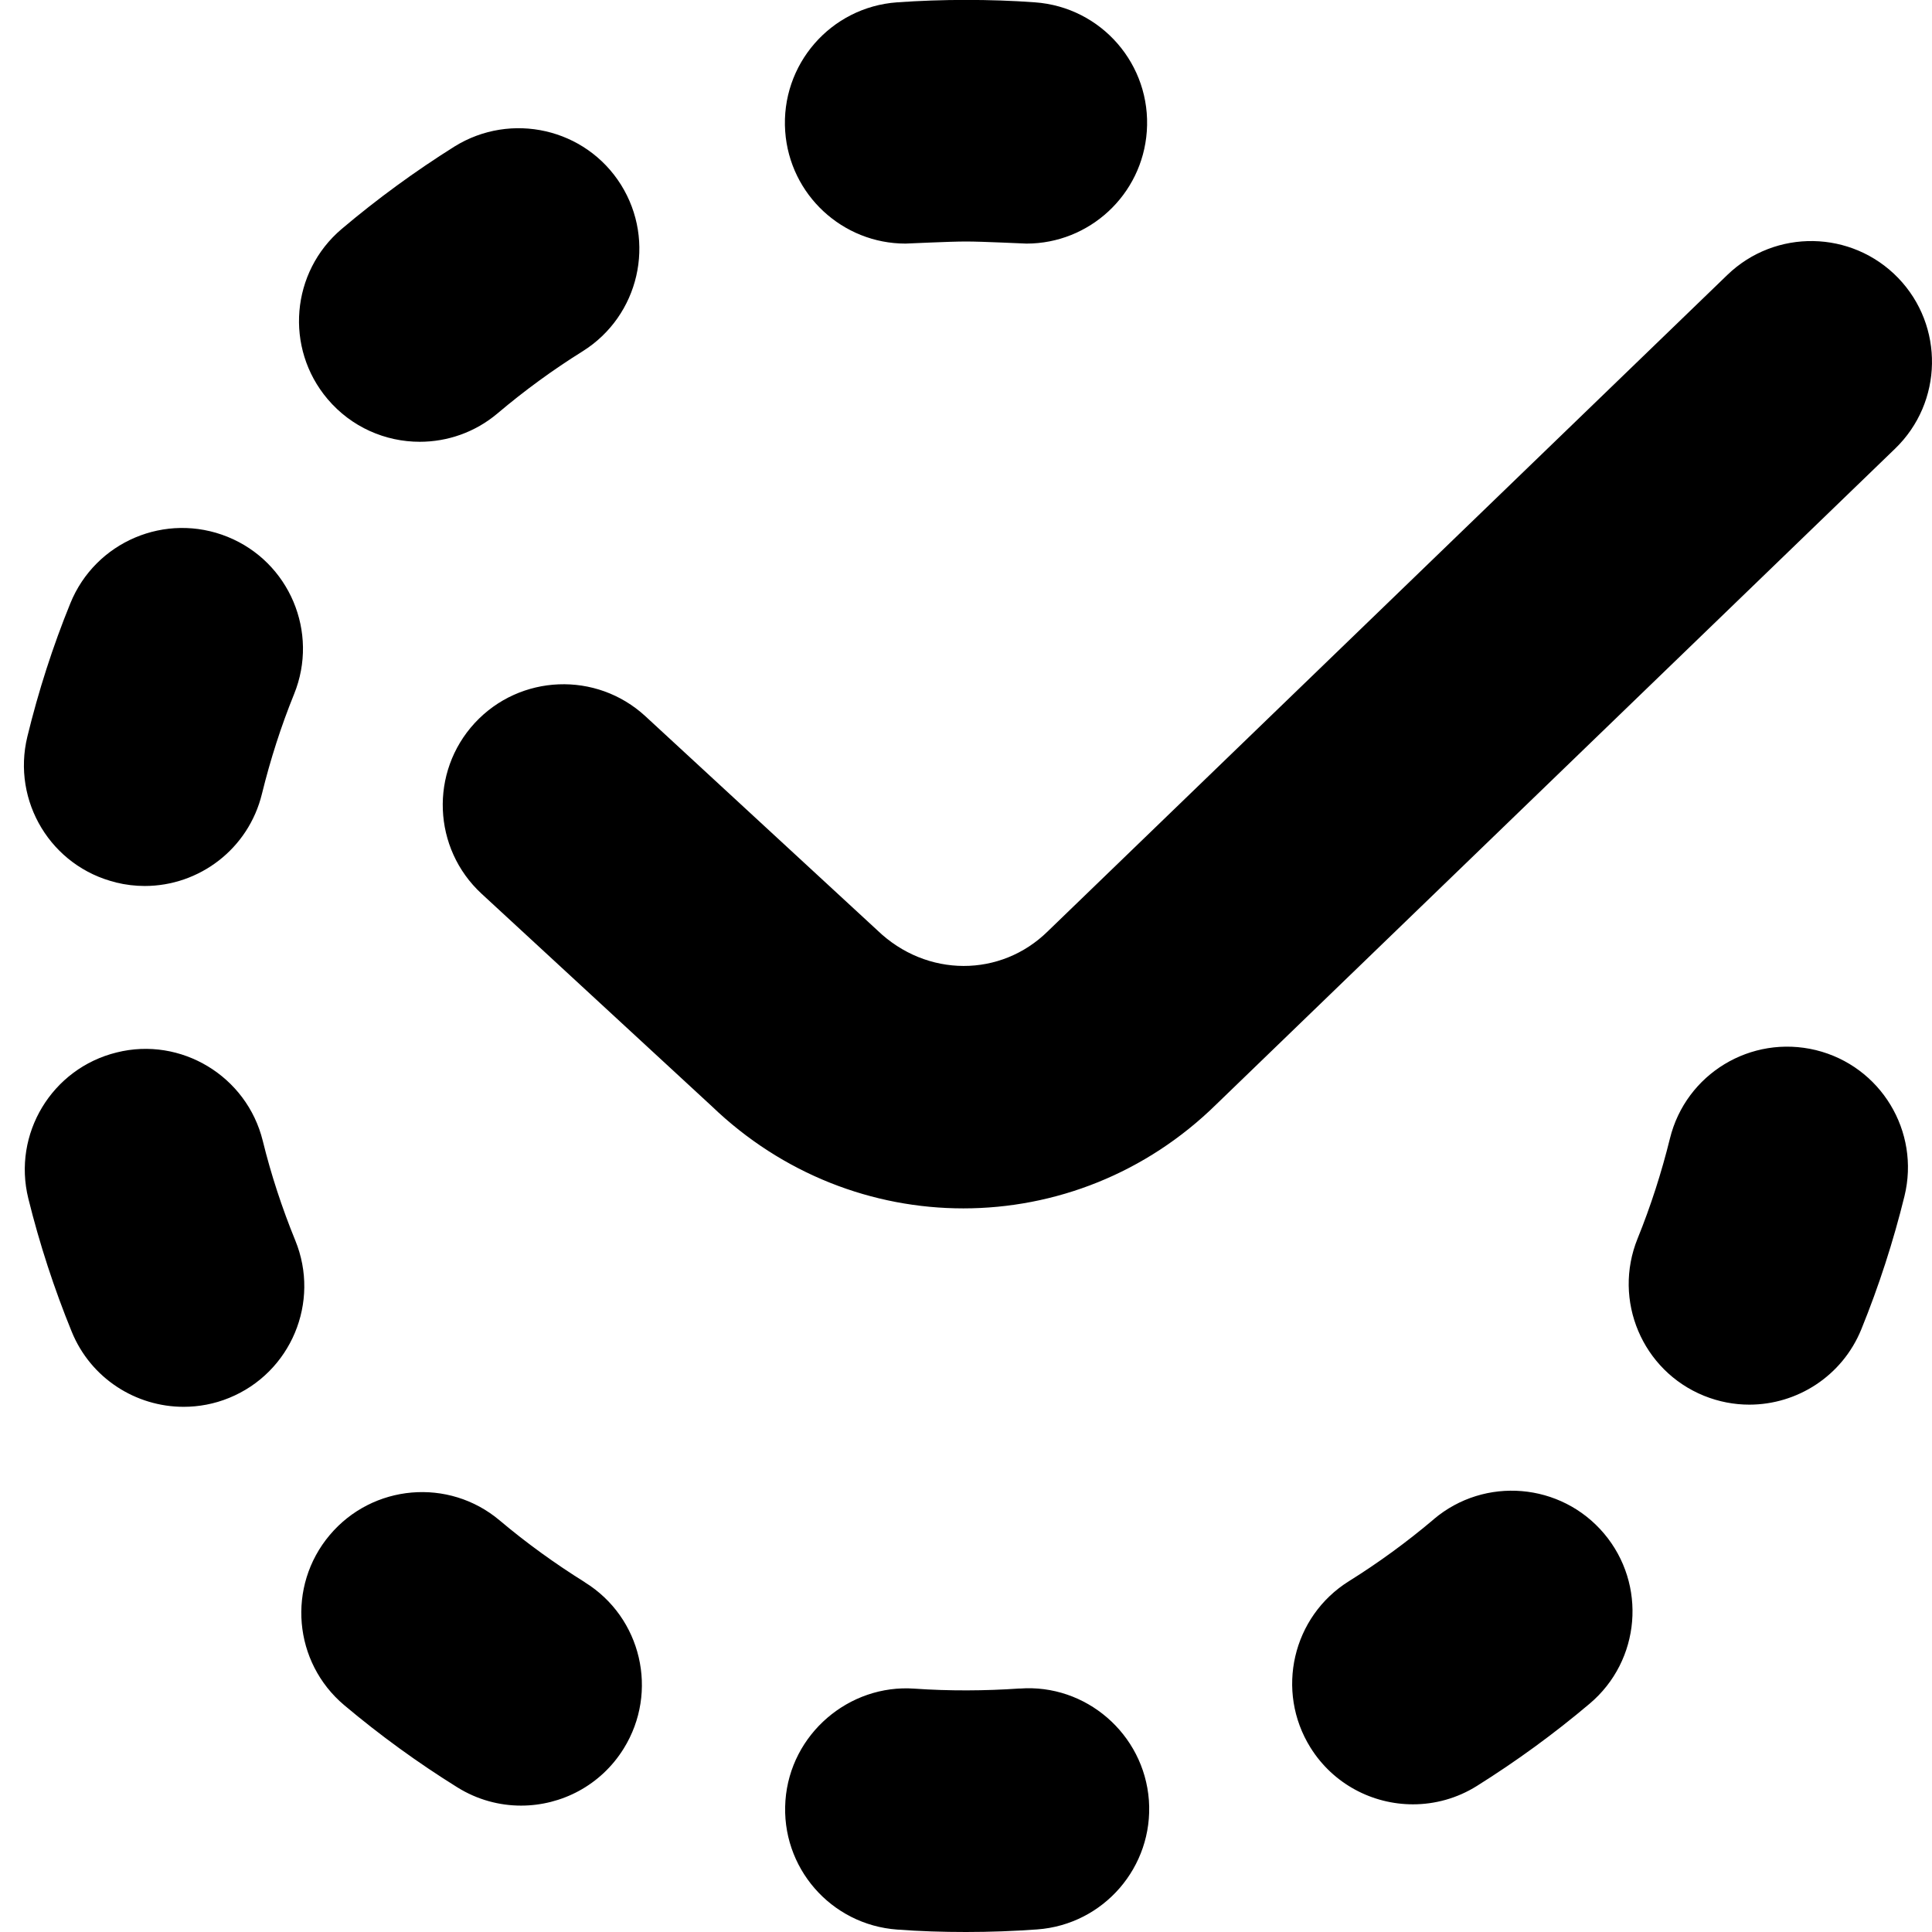
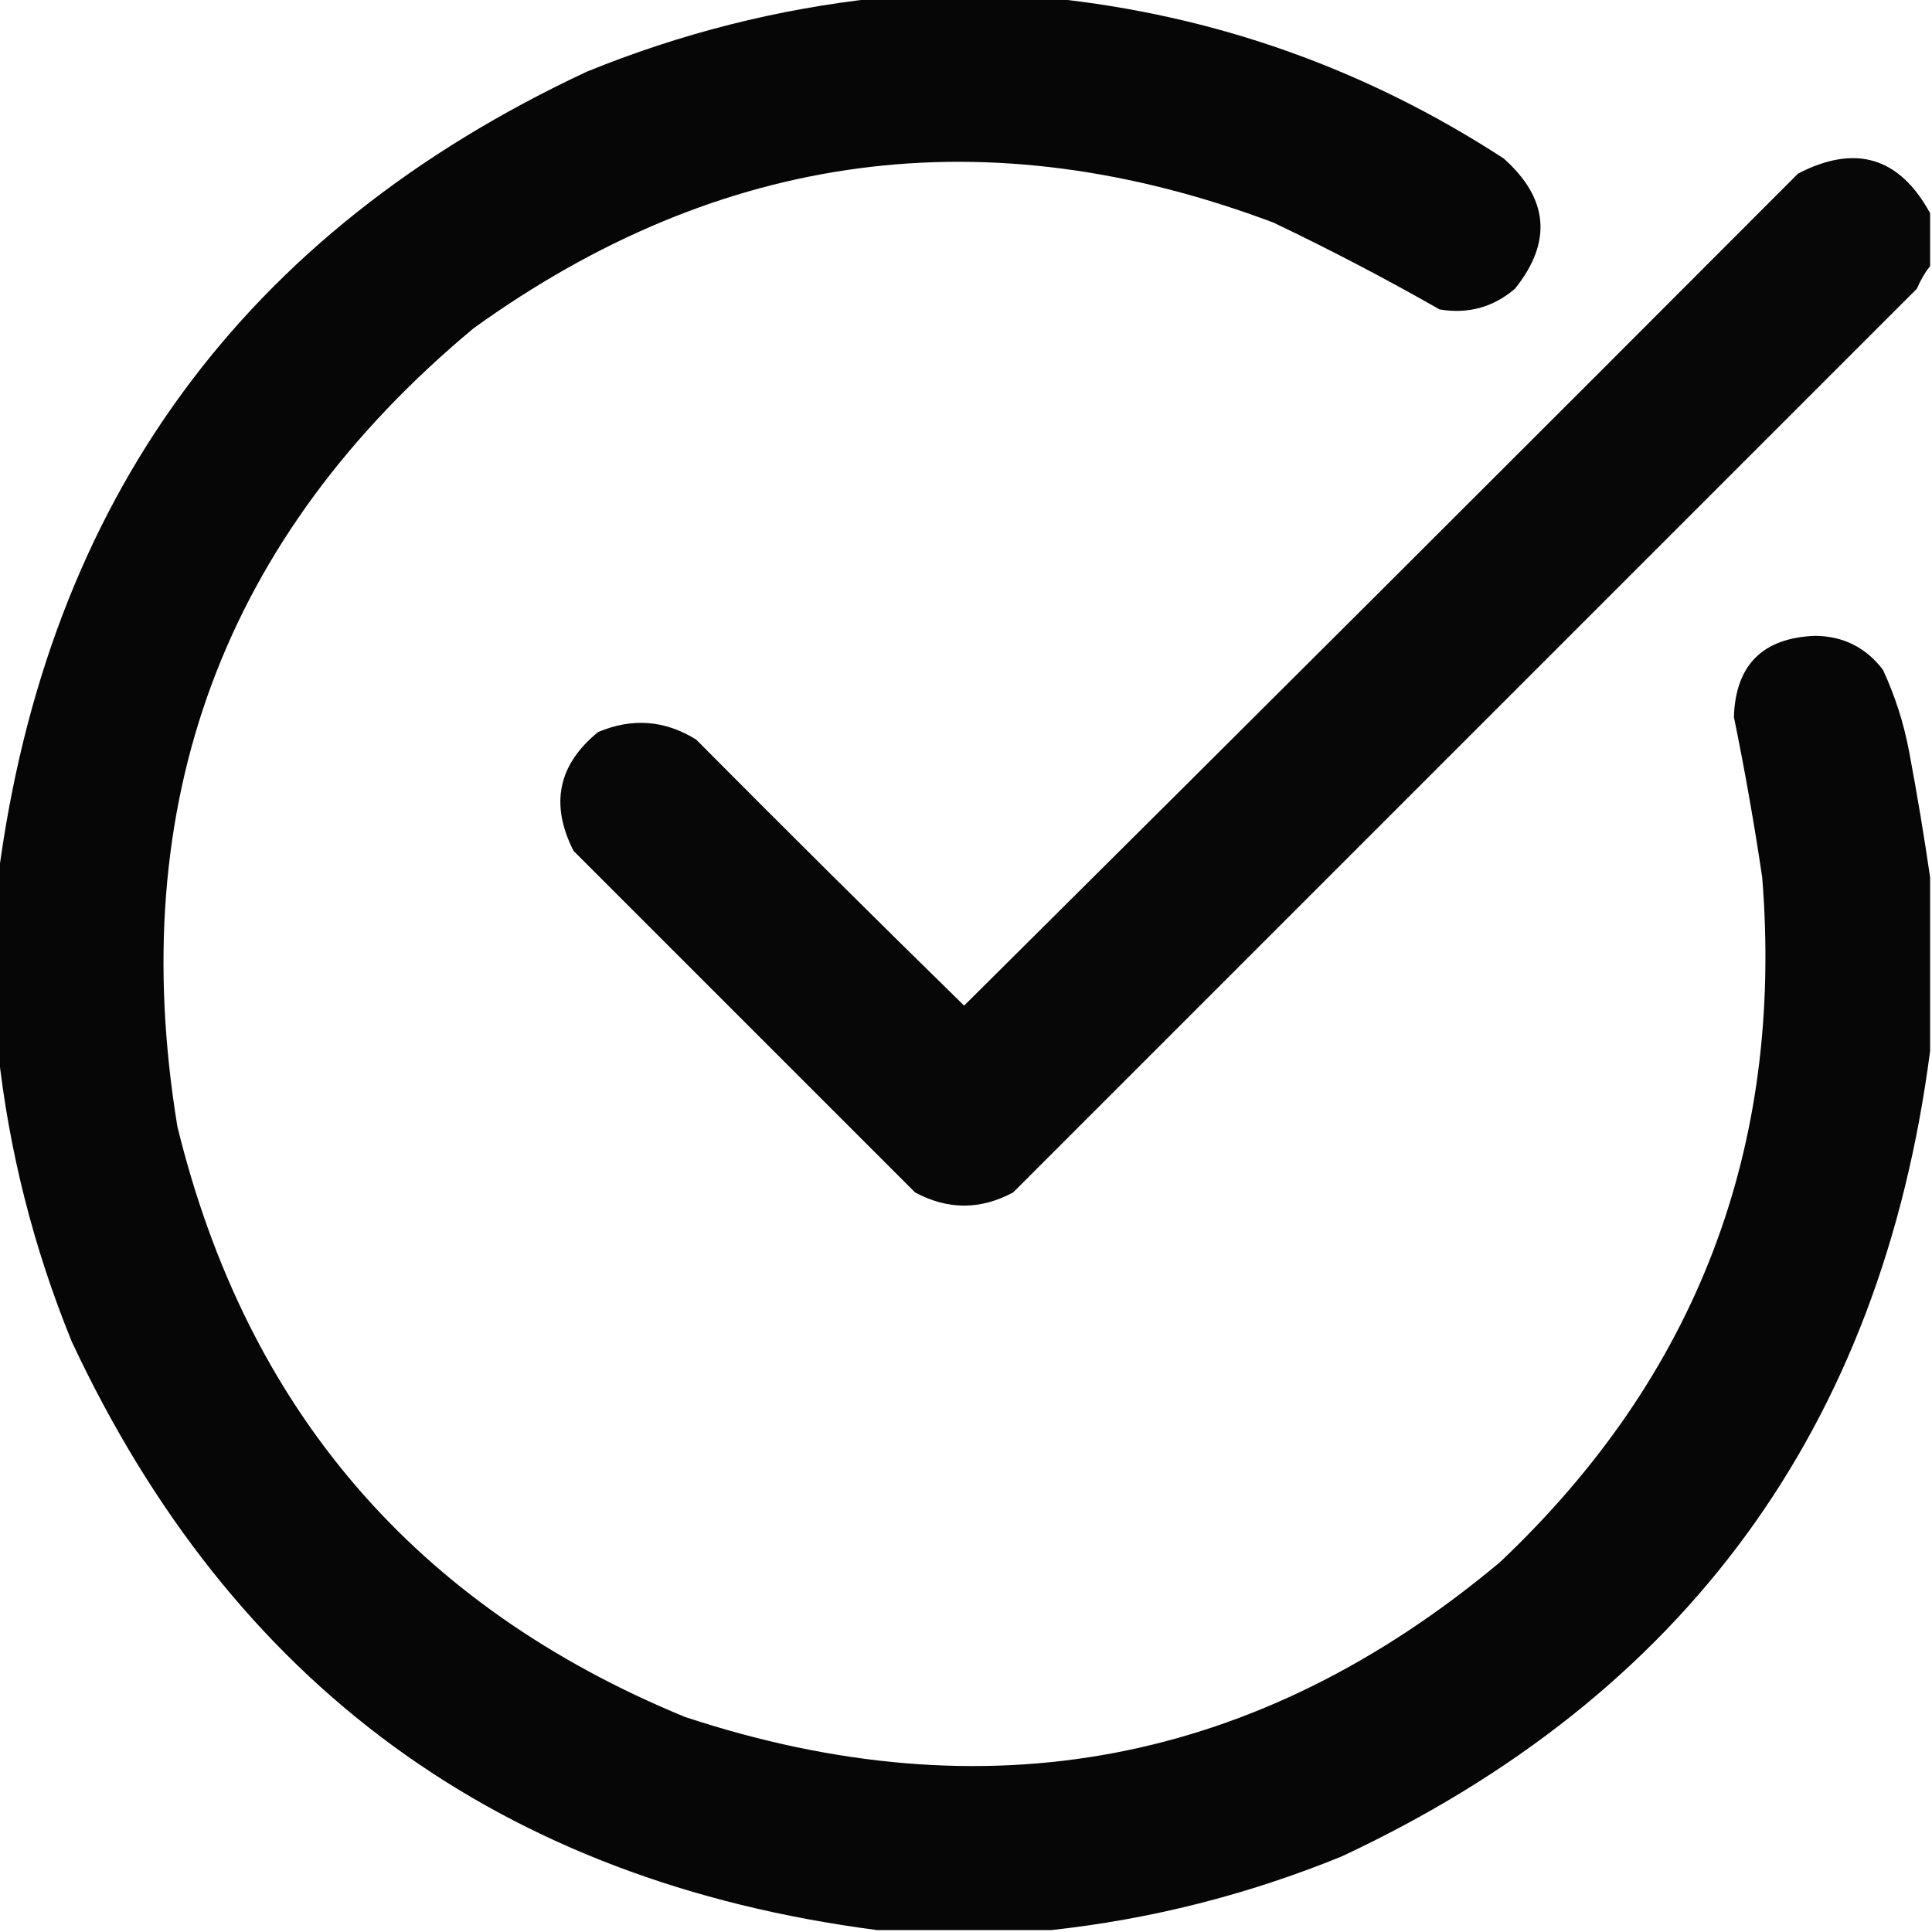
- <svg xmlns="http://www.w3.org/2000/svg" id="Layer_1" data-name="Layer 1" viewBox="0 0 24 24">
-   <path d="M23.542,5.573L15.112,13.716c-.876,.862-2.009,1.295-3.145,1.295-1.122,0-2.246-.423-3.127-1.271l-2.858-2.638c-.608-.562-.646-1.511-.085-2.12,.563-.609,1.512-.645,2.12-.085l2.882,2.66c.613,.59,1.535,.586,2.118,.011L21.458,3.415c.596-.575,1.545-.558,2.121,.037,.575,.596,.559,1.545-.037,2.121Zm-18.328-.085c.342,0,.687-.116,.968-.354,.332-.281,.688-.541,1.057-.771,.701-.44,.914-1.366,.475-2.068-.44-.702-1.366-.911-2.068-.475-.489,.307-.96,.651-1.4,1.023-.633,.535-.712,1.481-.177,2.114,.297,.351,.72,.531,1.146,.531Zm-1.546,9.921c-.164-.402-.301-.818-.404-1.238-.199-.805-1.017-1.297-1.815-1.097-.805,.198-1.296,1.012-1.097,1.815,.139,.562,.32,1.118,.539,1.654,.237,.581,.798,.933,1.39,.933,.188,0,.381-.035,.566-.111,.767-.313,1.135-1.189,.821-1.956ZM1.442,10.963c.12,.029,.239,.043,.356,.043,.676,0,1.289-.459,1.456-1.145,.104-.423,.237-.839,.399-1.238,.312-.768-.058-1.643-.825-1.954-.771-.312-1.643,.06-1.954,.825-.218,.535-.397,1.093-.534,1.656-.196,.806,.297,1.617,1.102,1.812ZM11.248,3.026c.036,0,.535-.026,.752-.026s.716,.026,.752,.026c.779,0,1.438-.604,1.494-1.394,.059-.827-.563-1.544-1.39-1.603-.283-.021-.569-.03-.856-.03s-.573,.01-.856,.03c-.826,.059-1.448,.775-1.39,1.603,.056,.79,.715,1.394,1.494,1.394Zm11.31,10.019c-.807-.196-1.617,.295-1.814,1.1-.104,.421-.238,.838-.401,1.24-.312,.768,.058,1.643,.825,1.954,.186,.075,.376,.11,.563,.11,.593,0,1.154-.354,1.391-.936,.218-.536,.398-1.093,.536-1.654,.197-.805-.295-1.616-1.1-1.814Zm-4.746,5.827c-.333,.282-.688,.541-1.055,.77-.702,.438-.916,1.364-.478,2.067,.284,.455,.773,.705,1.273,.705,.271,0,.547-.073,.794-.228,.488-.306,.96-.649,1.402-1.023,.633-.535,.712-1.481,.177-2.114-.534-.631-1.481-.712-2.114-.177Zm-10.547,.783c-.367-.229-.724-.486-1.057-.767-.634-.535-1.581-.451-2.113,.182-.533,.634-.452,1.58,.182,2.113,.443,.373,.917,.717,1.406,1.021,.246,.153,.52,.226,.79,.226,.501,0,.991-.251,1.275-.709,.437-.704,.221-1.629-.483-2.065Zm5.402,1.32c-.431,.03-.876,.032-1.307,.002-.812-.058-1.543,.563-1.603,1.39s.562,1.544,1.39,1.603c.281,.021,.565,.03,.853,.03,.297,0,.592-.011,.884-.032,.826-.06,1.447-.778,1.388-1.604-.061-.826-.786-1.45-1.604-1.388Z" />
+ <svg xmlns="http://www.w3.org/2000/svg" version="1.1" width="512px" height="512px" style="shape-rendering:geometricPrecision; text-rendering:geometricPrecision; image-rendering:optimizeQuality; fill-rule:evenodd; clip-rule:evenodd">
+   <g>
+     <path style="opacity:0.973" fill="#000000" d="M 232.5,-0.5 C 247.833,-0.5 263.167,-0.5 278.5,-0.5C 321.869,4.013 361.869,18.179 398.5,42C 410.41,52.608 411.41,64.108 401.5,76.5C 395.725,81.445 389.058,83.278 381.5,82C 367.148,73.823 352.482,66.157 337.5,59C 261.686,30.476 191.019,39.809 125.5,87C 59.137,142.283 32.971,212.783 47,298.5C 65.318,373.483 110.152,425.65 181.5,455C 261.319,481.368 333.319,467.701 397.5,414C 449.591,364.748 472.757,304.248 467,232.5C 464.883,218.249 462.383,204.082 459.5,190C 459.951,176.215 467.118,169.048 481,168.5C 488.463,168.565 494.463,171.565 499,177.5C 502.258,184.528 504.591,191.861 506,199.5C 508.083,210.602 509.916,221.602 511.5,232.5C 511.5,247.833 511.5,263.167 511.5,278.5C 498.551,378.271 446.551,449.438 355.5,492C 330.622,502.136 304.955,508.636 278.5,511.5C 263.167,511.5 247.833,511.5 232.5,511.5C 132.727,498.549 61.56,446.549 19,355.5C 8.864,330.621 2.364,304.954 -0.5,278.5C -0.5,263.167 -0.5,247.833 -0.5,232.5C 12.449,132.729 64.449,61.562 155.5,19C 180.379,8.864 206.046,2.364 232.5,-0.5 Z" />
+   </g>
+   <g>
+     <path style="opacity:0.972" fill="#000000" d="M 511.5,56.5 C 511.5,61.167 511.5,65.833 511.5,70.5C 510.108,72.273 508.941,74.273 508,76.5C 428.167,156.333 348.333,236.167 268.5,316C 259.833,320.667 251.167,320.667 242.5,316C 212.333,285.833 182.167,255.667 152,225.5C 145.72,213.153 147.886,202.653 158.5,194C 167.555,190.184 176.222,190.85 184.5,196C 208.014,219.681 231.68,243.181 255.5,266.5C 329.32,193.18 402.986,119.68 476.5,46C 491.701,38.125 503.368,41.625 511.5,56.5 Z" />
+   </g>
</svg>
